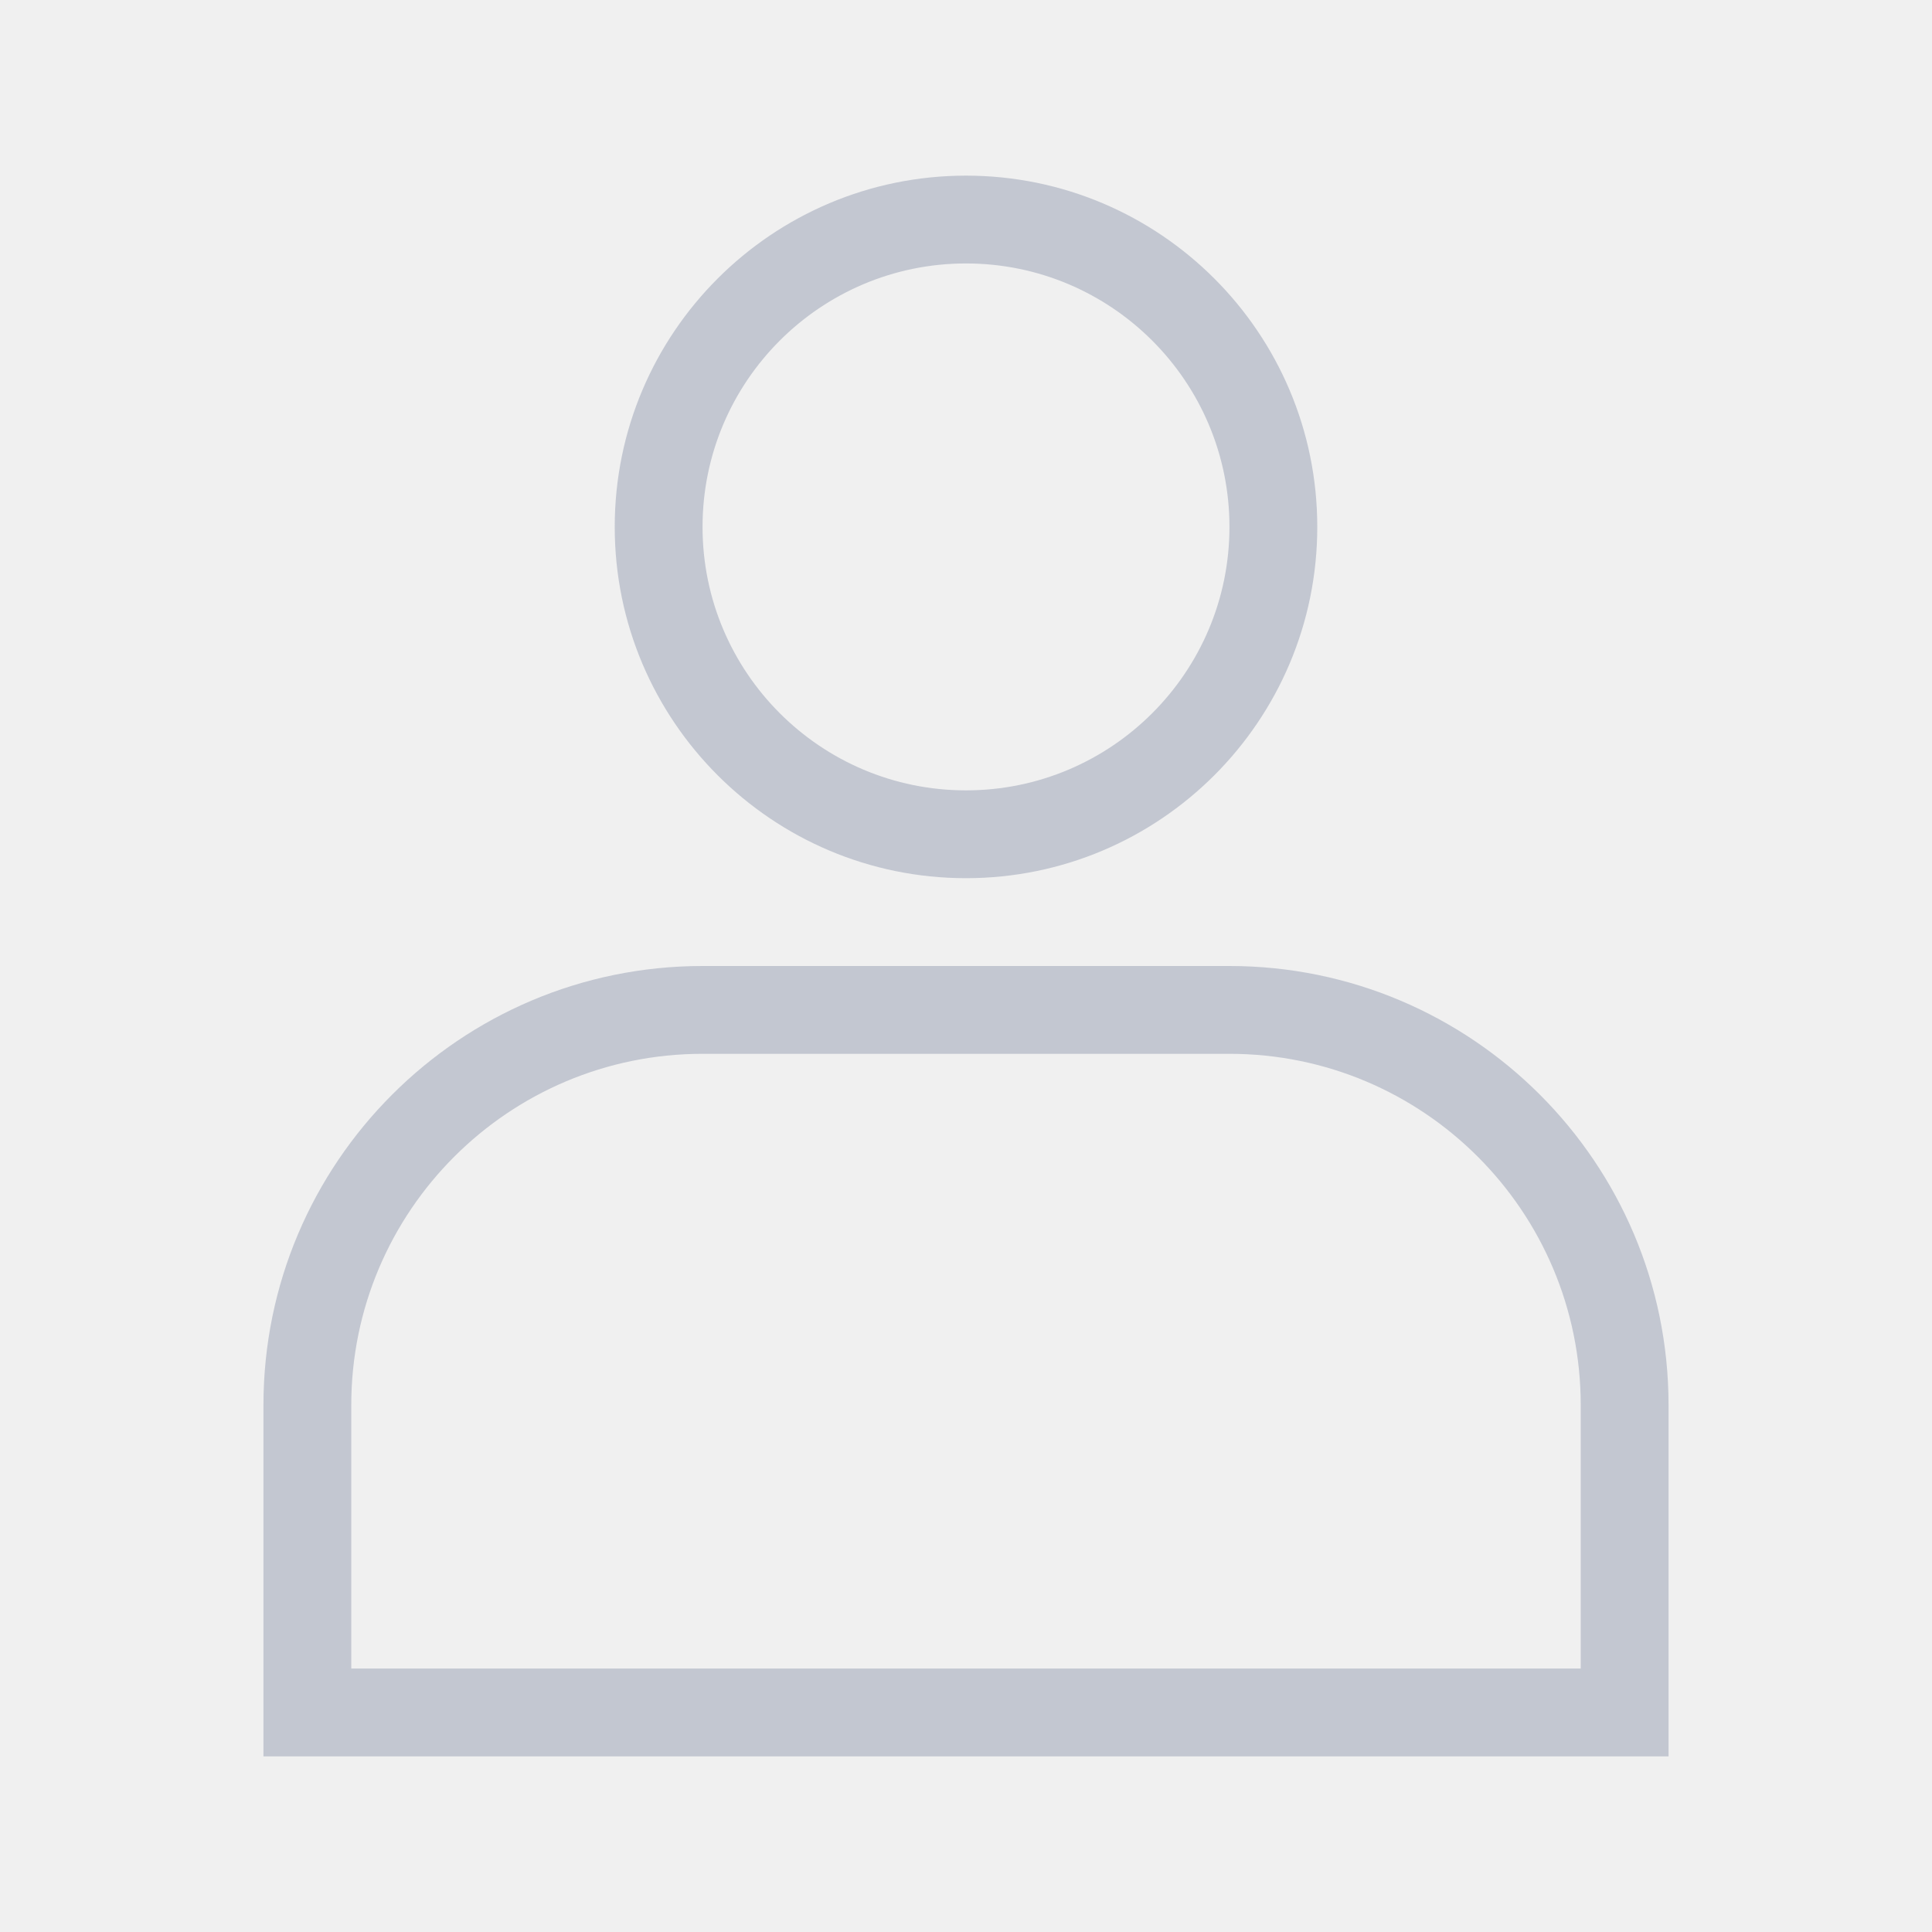
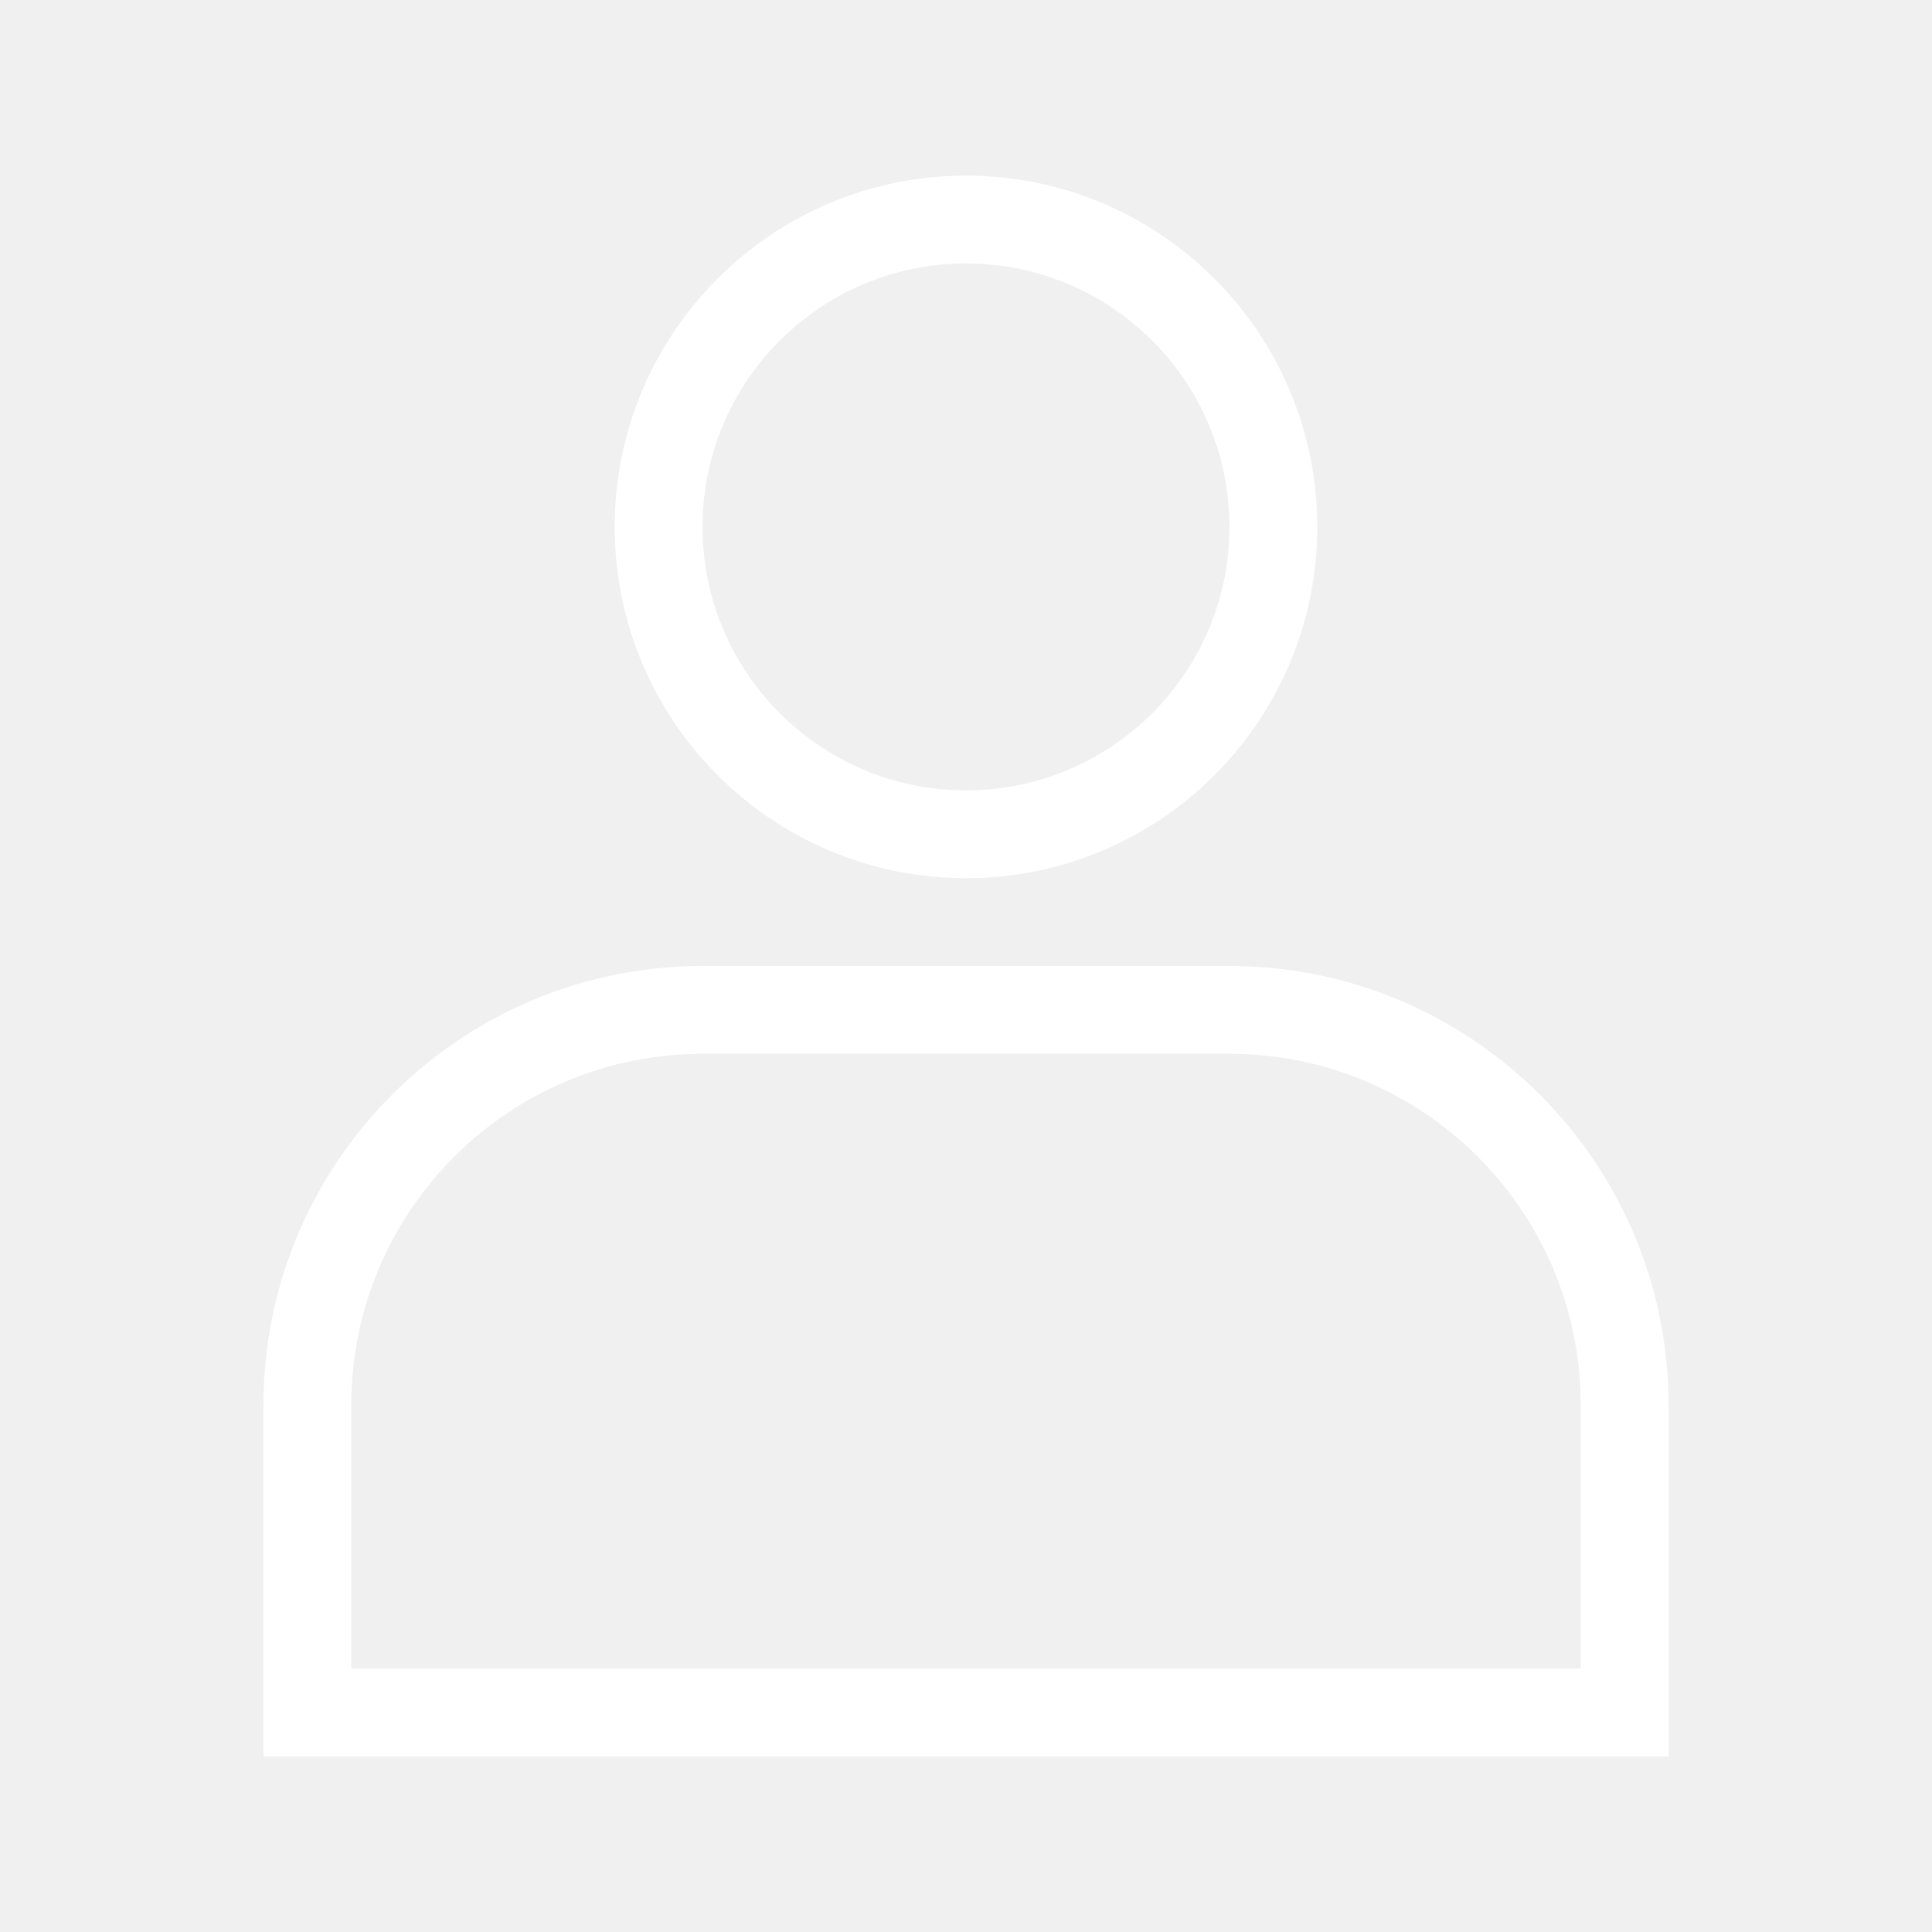
<svg xmlns="http://www.w3.org/2000/svg" id="svg4153" version="1.1" width="22" height="22" viewBox="0 0 22 22">
  <defs id="defs4157">
    <style type="text/css" id="current-color-scheme">
      .ColorScheme-Text {
-         color:#C3C7D1;
+         color:#FFFFFF;
      }
      .ColorScheme-Background {
        color:#ffffff;
      }
      .ColorScheme-Highlight {
-         color:#009bff;
+         color:#1e8ff4;
      }
      .ColorScheme-ViewText {
-         color:#C3C7D1;
+         color:#FFFFFF;
      }
      .ColorScheme-ViewBackground {
        color:#ffffff;
      }
      .ColorScheme-ViewHover {
        color:#2dacff;
      }
      .ColorScheme-ViewFocus{
-         color:#009bff;
+         color:#1e8ff4;
      }
      .ColorScheme-ButtonText {
-         color:#C3C7D1;
+         color:#FFFFFF;
      }
      .ColorScheme-ButtonBackground {
        color:#ffffff;
      }
      .ColorScheme-ButtonHover {
        color:#2dacff;
      }
      .ColorScheme-ButtonFocus{
-         color:#009bff;
+         color:#1e8ff4;
      }
      </style>
  </defs>
  <g style="clip-rule:evenodd;fill-rule:evenodd;stroke-linejoin:round;stroke-miterlimit:1.414" id="22-22-user-identity">
-     <path id="path2" style="fill:currentColor;fill-opacity:1;stroke:none" d="m 3,19 h 15 c 0,0 0,-3 0,-3 0,-2.208 -1.792,-4 -4,-4 H 8 c -2.208,0 -4,1.792 -4,4 v 3 c 0,0 -1,0 -1,0 v -3 c 0,-2.76 2.24,-5 5,-5 h 6 c 2.76,0 5,2.24 5,5 v 4 H 3 Z M 11,2 c 2.208,0 4,1.792 4,4 0,2.208 -1.792,4 -4,4 C 8.792,10 7,8.208 7,6 7,3.792 8.792,2 11,2 Z m 0,1 c 1.656,0 3,1.344 3,3 0,1.656 -1.344,3 -3,3 C 9.344,9 8,7.656 8,6 8,4.344 9.344,3 11,3 Z" class="ColorScheme-Text" />
+     <path id="path2" style="color:#ffffff;fill:currentColor;fill-opacity:1;stroke:none" d="m 3,19 h 15 c 0,0 0,-3 0,-3 0,-2.208 -1.792,-4 -4,-4 H 8 c -2.208,0 -4,1.792 -4,4 v 3 c 0,0 -1,0 -1,0 v -3 c 0,-2.76 2.24,-5 5,-5 h 6 c 2.76,0 5,2.24 5,5 v 4 H 3 Z M 11,2 c 2.208,0 4,1.792 4,4 0,2.208 -1.792,4 -4,4 C 8.792,10 7,8.208 7,6 7,3.792 8.792,2 11,2 Z m 0,1 c 1.656,0 3,1.344 3,3 0,1.656 -1.344,3 -3,3 C 9.344,9 8,7.656 8,6 8,4.344 9.344,3 11,3 Z" class="ColorScheme-Text" />
    <rect ry="0.855" y="0" x="0" height="22" width="22" id="rect819" style="fill:#008080;fill-opacity:0;stroke-width:0.817;stroke-miterlimit:1.414;stroke-dasharray:none" />
  </g>
  <g style="clip-rule:evenodd;fill-rule:evenodd;stroke-linejoin:round;stroke-miterlimit:1.414" id="22-22-user-offline" transform="translate(22)">
-     <path id="path2-4" style="fill:#ff4d62;fill-opacity:1" d="m 3,19 h 15 c 0,0 0,-3 0,-3 0,-2.208 -1.792,-4 -4,-4 H 8 c -2.208,0 -4,1.792 -4,4 v 3 c 0,0 -1,0 -1,0 v -3 c 0,-2.76 2.24,-5 5,-5 h 6 c 2.76,0 5,2.24 5,5 v 4 H 3 Z M 11,2 c 2.208,0 4,1.792 4,4 0,2.208 -1.792,4 -4,4 C 8.792,10 7,8.208 7,6 7,3.792 8.792,2 11,2 Z m 0,1 c 1.656,0 3,1.344 3,3 0,1.656 -1.344,3 -3,3 C 9.344,9 8,7.656 8,6 8,4.344 9.344,3 11,3 Z" />
+     <path id="path2-4" style="fill:#ff2851;fill-opacity:1" d="m 3,19 h 15 c 0,0 0,-3 0,-3 0,-2.208 -1.792,-4 -4,-4 H 8 c -2.208,0 -4,1.792 -4,4 v 3 c 0,0 -1,0 -1,0 v -3 c 0,-2.76 2.24,-5 5,-5 h 6 c 2.76,0 5,2.24 5,5 v 4 H 3 Z M 11,2 c 2.208,0 4,1.792 4,4 0,2.208 -1.792,4 -4,4 C 8.792,10 7,8.208 7,6 7,3.792 8.792,2 11,2 Z m 0,1 c 1.656,0 3,1.344 3,3 0,1.656 -1.344,3 -3,3 C 9.344,9 8,7.656 8,6 8,4.344 9.344,3 11,3 Z" />
    <rect ry="0.855" y="0" x="0" height="22" width="22" id="rect819-5" style="fill:#008080;fill-opacity:0;stroke-width:0.817;stroke-miterlimit:1.414;stroke-dasharray:none" />
  </g>
  <g style="clip-rule:evenodd;fill-rule:evenodd;stroke-linejoin:round;stroke-miterlimit:1.414" id="22-22-user-online" transform="translate(44)">
-     <path id="path2-4-7" style="fill:#00c694;fill-opacity:1" d="m 3,19 h 15 c 0,0 0,-3 0,-3 0,-2.208 -1.792,-4 -4,-4 H 8 c -2.208,0 -4,1.792 -4,4 v 3 c 0,0 -1,0 -1,0 v -3 c 0,-2.76 2.24,-5 5,-5 h 6 c 2.76,0 5,2.24 5,5 v 4 H 3 Z M 11,2 c 2.208,0 4,1.792 4,4 0,2.208 -1.792,4 -4,4 C 8.792,10 7,8.208 7,6 7,3.792 8.792,2 11,2 Z m 0,1 c 1.656,0 3,1.344 3,3 0,1.656 -1.344,3 -3,3 C 9.344,9 8,7.656 8,6 8,4.344 9.344,3 11,3 Z" />
+     <path id="path2-4-7" style="fill:#00e27d;fill-opacity:1" d="m 3,19 h 15 c 0,0 0,-3 0,-3 0,-2.208 -1.792,-4 -4,-4 H 8 c -2.208,0 -4,1.792 -4,4 v 3 c 0,0 -1,0 -1,0 v -3 c 0,-2.76 2.24,-5 5,-5 h 6 c 2.76,0 5,2.24 5,5 v 4 H 3 Z M 11,2 c 2.208,0 4,1.792 4,4 0,2.208 -1.792,4 -4,4 C 8.792,10 7,8.208 7,6 7,3.792 8.792,2 11,2 Z m 0,1 c 1.656,0 3,1.344 3,3 0,1.656 -1.344,3 -3,3 C 9.344,9 8,7.656 8,6 8,4.344 9.344,3 11,3 Z" />
    <rect ry="0.855" y="0" x="0" height="22" width="22" id="rect819-5-6" style="fill:#008080;fill-opacity:0;stroke-width:0.817;stroke-miterlimit:1.414;stroke-dasharray:none" />
  </g>
  <g style="clip-rule:evenodd;fill-rule:evenodd;stroke-linejoin:round;stroke-miterlimit:1.414" id="22-22-user-busy" transform="translate(66)">
-     <path id="path2-43" style="fill:#ff8b10;fill-opacity:1" d="m 3,19 h 15 c 0,0 0,-3 0,-3 0,-2.208 -1.792,-4 -4,-4 H 8 c -2.208,0 -4,1.792 -4,4 v 3 c 0,0 -1,0 -1,0 v -3 c 0,-2.76 2.24,-5 5,-5 h 6 c 2.76,0 5,2.24 5,5 v 4 H 3 Z M 11,2 c 2.208,0 4,1.792 4,4 0,2.208 -1.792,4 -4,4 C 8.792,10 7,8.208 7,6 7,3.792 8.792,2 11,2 Z m 0,1 c 1.656,0 3,1.344 3,3 0,1.656 -1.344,3 -3,3 C 9.344,9 8,7.656 8,6 8,4.344 9.344,3 11,3 Z" />
+     <path id="path2-43" style="fill:#ffd502;fill-opacity:1" d="m 3,19 h 15 c 0,0 0,-3 0,-3 0,-2.208 -1.792,-4 -4,-4 H 8 c -2.208,0 -4,1.792 -4,4 v 3 c 0,0 -1,0 -1,0 v -3 c 0,-2.76 2.24,-5 5,-5 h 6 c 2.76,0 5,2.24 5,5 v 4 H 3 Z M 11,2 c 2.208,0 4,1.792 4,4 0,2.208 -1.792,4 -4,4 C 8.792,10 7,8.208 7,6 7,3.792 8.792,2 11,2 Z m 0,1 c 1.656,0 3,1.344 3,3 0,1.656 -1.344,3 -3,3 C 9.344,9 8,7.656 8,6 8,4.344 9.344,3 11,3 Z" />
    <rect ry="0.855" y="0" x="0" height="22" width="22" id="rect819-8" style="fill:#008080;fill-opacity:0;stroke-width:0.817;stroke-miterlimit:1.414;stroke-dasharray:none" />
  </g>
  <g style="clip-rule:evenodd;fill-rule:evenodd;stroke-linejoin:round;stroke-miterlimit:1.414" id="22-22-user-away" transform="translate(88)">
-     <path id="path2-43-9" style="fill:#ffcc00;fill-opacity:1" d="m 3,19 h 15 c 0,0 0,-3 0,-3 0,-2.208 -1.792,-4 -4,-4 H 8 c -2.208,0 -4,1.792 -4,4 v 3 c 0,0 -1,0 -1,0 v -3 c 0,-2.76 2.24,-5 5,-5 h 6 c 2.76,0 5,2.24 5,5 v 4 H 3 Z M 11,2 c 2.208,0 4,1.792 4,4 0,2.208 -1.792,4 -4,4 C 8.792,10 7,8.208 7,6 7,3.792 8.792,2 11,2 Z m 0,1 c 1.656,0 3,1.344 3,3 0,1.656 -1.344,3 -3,3 C 9.344,9 8,7.656 8,6 8,4.344 9.344,3 11,3 Z" />
+     <path id="path2-43-9" style="fill:#808b99;fill-opacity:1" d="m 3,19 h 15 c 0,0 0,-3 0,-3 0,-2.208 -1.792,-4 -4,-4 H 8 c -2.208,0 -4,1.792 -4,4 v 3 c 0,0 -1,0 -1,0 v -3 c 0,-2.76 2.24,-5 5,-5 h 6 c 2.76,0 5,2.24 5,5 v 4 H 3 Z M 11,2 c 2.208,0 4,1.792 4,4 0,2.208 -1.792,4 -4,4 C 8.792,10 7,8.208 7,6 7,3.792 8.792,2 11,2 Z m 0,1 c 1.656,0 3,1.344 3,3 0,1.656 -1.344,3 -3,3 C 9.344,9 8,7.656 8,6 8,4.344 9.344,3 11,3 Z" />
    <rect ry="0.855" y="0" x="0" height="22" width="22" id="rect819-8-2" style="fill:#008080;fill-opacity:0;stroke-width:0.817;stroke-miterlimit:1.414;stroke-dasharray:none" />
  </g>
  <g style="clip-rule:evenodd;fill-rule:evenodd;stroke-linejoin:round;stroke-miterlimit:1.414" id="22-22-user-away-extended" transform="translate(110)">
-     <path id="path2-1" style="fill:#995dc6;fill-opacity:1" d="m 3,19 h 15 c 0,0 0,-3 0,-3 0,-2.208 -1.792,-4 -4,-4 H 8 c -2.208,0 -4,1.792 -4,4 v 3 c 0,0 -1,0 -1,0 v -3 c 0,-2.76 2.24,-5 5,-5 h 6 c 2.76,0 5,2.24 5,5 v 4 H 3 Z M 11,2 c 2.208,0 4,1.792 4,4 0,2.208 -1.792,4 -4,4 C 8.792,10 7,8.208 7,6 7,3.792 8.792,2 11,2 Z m 0,1 c 1.656,0 3,1.344 3,3 0,1.656 -1.344,3 -3,3 C 9.344,9 8,7.656 8,6 8,4.344 9.344,3 11,3 Z" />
+     <path id="path2-1" style="fill:#ba6bd9;fill-opacity:1" d="m 3,19 h 15 c 0,0 0,-3 0,-3 0,-2.208 -1.792,-4 -4,-4 H 8 c -2.208,0 -4,1.792 -4,4 v 3 c 0,0 -1,0 -1,0 v -3 c 0,-2.76 2.24,-5 5,-5 h 6 c 2.76,0 5,2.24 5,5 v 4 H 3 Z M 11,2 c 2.208,0 4,1.792 4,4 0,2.208 -1.792,4 -4,4 C 8.792,10 7,8.208 7,6 7,3.792 8.792,2 11,2 Z m 0,1 c 1.656,0 3,1.344 3,3 0,1.656 -1.344,3 -3,3 C 9.344,9 8,7.656 8,6 8,4.344 9.344,3 11,3 Z" />
    <rect ry="0.855" y="0" x="0" height="22" width="22" id="rect819-1" style="fill:#008080;fill-opacity:0;stroke-width:0.817;stroke-miterlimit:1.414;stroke-dasharray:none" />
  </g>
  <g style="clip-rule:evenodd;fill-rule:evenodd;stroke-linejoin:round;stroke-miterlimit:1.414" id="22-22-user-invisible" transform="translate(132)">
-     <path id="path2-0" style="opacity:0.6;fill:#C3C7D1" d="m 3,19 h 15 c 0,0 0,-3 0,-3 0,-2.208 -1.792,-4 -4,-4 H 8 c -2.208,0 -4,1.792 -4,4 v 3 c 0,0 -1,0 -1,0 v -3 c 0,-2.76 2.24,-5 5,-5 h 6 c 2.76,0 5,2.24 5,5 v 4 H 3 Z M 11,2 c 2.208,0 4,1.792 4,4 0,2.208 -1.792,4 -4,4 C 8.792,10 7,8.208 7,6 7,3.792 8.792,2 11,2 Z m 0,1 c 1.656,0 3,1.344 3,3 0,1.656 -1.344,3 -3,3 C 9.344,9 8,7.656 8,6 8,4.344 9.344,3 11,3 Z" />
+     <path id="path2-0" style="opacity:0.6;fill:#ffffff" d="m 3,19 h 15 c 0,0 0,-3 0,-3 0,-2.208 -1.792,-4 -4,-4 H 8 c -2.208,0 -4,1.792 -4,4 v 3 c 0,0 -1,0 -1,0 v -3 c 0,-2.76 2.24,-5 5,-5 h 6 c 2.76,0 5,2.24 5,5 v 4 H 3 Z M 11,2 c 2.208,0 4,1.792 4,4 0,2.208 -1.792,4 -4,4 C 8.792,10 7,8.208 7,6 7,3.792 8.792,2 11,2 Z m 0,1 c 1.656,0 3,1.344 3,3 0,1.656 -1.344,3 -3,3 C 9.344,9 8,7.656 8,6 8,4.344 9.344,3 11,3 Z" />
    <rect ry="0.855" y="0" x="0" height="22" width="22" id="rect819-2" style="fill:#008080;fill-opacity:0;stroke-width:0.817;stroke-miterlimit:1.414;stroke-dasharray:none" />
  </g>
  <g id="user-offline" transform="translate(32,22)">
    <g style="fill:#ffffff;fill-opacity:1" transform="translate(0,1)" id="g875-6">
-       <path style="opacity:1;fill:#ff4d62;fill-opacity:1;stroke-width:1.054" d="m 16,3 a 5,5 0 0 0 -5,5 5,5 0 0 0 5,5 5,5 0 0 0 5,-5 5,5 0 0 0 -5,-5 z m 0,1 a 4,4 0 0 1 4,4 4,4 0 0 1 -4,4 4,4 0 0 1 -4,-4 4,4 0 0 1 4,-4 z" id="path847-7" />
-       <path style="opacity:1;fill:#ff4d62;fill-opacity:1;stroke-width:0.961" d="m 16,26 v 1 h 9 1 v -1 -4 c 0,-3.878 -3.122,-7 -7,-7 h -3 v 1 h 3 c 3.324,0 6,2.676 6,6 v 4 z" id="path870-5" />
-       <path style="opacity:1;fill:#ff4d62;fill-opacity:1;stroke-width:0.961" d="m 16,15 h -3 c -3.878,0 -7,3.122 -7,7 v 4 1 h 1 9 V 26 H 7 v -4 c 0,-3.324 2.676,-6 6,-6 h 3 z" id="path866-3" />
+       <path style="opacity:1;fill:#ff2851;fill-opacity:1;stroke-width:1.054" d="m 16,3 a 5,5 0 0 0 -5,5 5,5 0 0 0 5,5 5,5 0 0 0 5,-5 5,5 0 0 0 -5,-5 z m 0,1 a 4,4 0 0 1 4,4 4,4 0 0 1 -4,4 4,4 0 0 1 -4,-4 4,4 0 0 1 4,-4 z" id="path847-7" />
+       <path style="opacity:1;fill:#ff2851;fill-opacity:1;stroke-width:0.961" d="m 16,26 v 1 h 9 1 v -1 -4 c 0,-3.878 -3.122,-7 -7,-7 h -3 v 1 h 3 c 3.324,0 6,2.676 6,6 v 4 z" id="path870-5" />
+       <path style="opacity:1;fill:#ff2851;fill-opacity:1;stroke-width:0.961" d="m 16,15 h -3 c -3.878,0 -7,3.122 -7,7 v 4 1 h 1 9 V 26 H 7 v -4 c 0,-3.324 2.676,-6 6,-6 h 3 z" id="path866-3" />
    </g>
    <rect y="0" x="0" height="32" width="32" id="rect877-5" style="opacity:0.8;fill:#ff00ff;fill-opacity:0" />
  </g>
  <g id="user-online" transform="translate(64,22)">
    <g style="fill:#ffffff;fill-opacity:1" transform="translate(0,1)" id="g875-6-2">
-       <path style="opacity:1;fill:#00c694;fill-opacity:1;stroke-width:1.054" d="m 16,3 a 5,5 0 0 0 -5,5 5,5 0 0 0 5,5 5,5 0 0 0 5,-5 5,5 0 0 0 -5,-5 z m 0,1 a 4,4 0 0 1 4,4 4,4 0 0 1 -4,4 4,4 0 0 1 -4,-4 4,4 0 0 1 4,-4 z" id="path847-7-9" />
-       <path style="opacity:1;fill:#00c694;fill-opacity:1;stroke-width:0.961" d="m 16,26 v 1 h 9 1 v -1 -4 c 0,-3.878 -3.122,-7 -7,-7 h -3 v 1 h 3 c 3.324,0 6,2.676 6,6 v 4 z" id="path870-5-1" />
-       <path style="opacity:1;fill:#00c694;fill-opacity:1;stroke-width:0.961" d="m 16,15 h -3 c -3.878,0 -7,3.122 -7,7 v 4 1 h 1 9 V 26 H 7 v -4 c 0,-3.324 2.676,-6 6,-6 h 3 z" id="path866-3-2" />
+       <path style="opacity:1;fill:#00e27d;fill-opacity:1;stroke-width:1.054" d="m 16,3 a 5,5 0 0 0 -5,5 5,5 0 0 0 5,5 5,5 0 0 0 5,-5 5,5 0 0 0 -5,-5 z m 0,1 a 4,4 0 0 1 4,4 4,4 0 0 1 -4,4 4,4 0 0 1 -4,-4 4,4 0 0 1 4,-4 z" id="path847-7-9" />
+       <path style="opacity:1;fill:#00e27d;fill-opacity:1;stroke-width:0.961" d="m 16,26 v 1 h 9 1 v -1 -4 c 0,-3.878 -3.122,-7 -7,-7 h -3 v 1 h 3 c 3.324,0 6,2.676 6,6 v 4 z" id="path870-5-1" />
+       <path style="opacity:1;fill:#00e27d;fill-opacity:1;stroke-width:0.961" d="m 16,15 h -3 c -3.878,0 -7,3.122 -7,7 v 4 1 h 1 9 V 26 H 7 v -4 c 0,-3.324 2.676,-6 6,-6 h 3 z" id="path866-3-2" />
    </g>
    <rect y="0" x="0" height="32" width="32" id="rect877-5-7" style="opacity:0.8;fill:#ff00ff;fill-opacity:0" />
  </g>
  <g id="user-busy" transform="translate(96,22)">
    <g style="fill:#ffffff;fill-opacity:1" transform="translate(0,1)" id="g875-6-2-9">
-       <path style="opacity:1;fill:#ff8b10;fill-opacity:1;stroke-width:1.054" d="m 16,3 a 5,5 0 0 0 -5,5 5,5 0 0 0 5,5 5,5 0 0 0 5,-5 5,5 0 0 0 -5,-5 z m 0,1 a 4,4 0 0 1 4,4 4,4 0 0 1 -4,4 4,4 0 0 1 -4,-4 4,4 0 0 1 4,-4 z" id="path847-7-9-3" />
-       <path style="opacity:1;fill:#ff8b10;fill-opacity:1;stroke-width:0.961" d="m 16,26 v 1 h 9 1 v -1 -4 c 0,-3.878 -3.122,-7 -7,-7 h -3 v 1 h 3 c 3.324,0 6,2.676 6,6 v 4 z" id="path870-5-1-6" />
-       <path style="opacity:1;fill:#ff8b10;fill-opacity:1;stroke-width:0.961" d="m 16,15 h -3 c -3.878,0 -7,3.122 -7,7 v 4 1 h 1 9 V 26 H 7 v -4 c 0,-3.324 2.676,-6 6,-6 h 3 z" id="path866-3-2-0" />
+       <path style="opacity:1;fill:#ffd502;fill-opacity:1;stroke-width:1.054" d="m 16,3 a 5,5 0 0 0 -5,5 5,5 0 0 0 5,5 5,5 0 0 0 5,-5 5,5 0 0 0 -5,-5 z m 0,1 a 4,4 0 0 1 4,4 4,4 0 0 1 -4,4 4,4 0 0 1 -4,-4 4,4 0 0 1 4,-4 z" id="path847-7-9-3" />
+       <path style="opacity:1;fill:#ffd502;fill-opacity:1;stroke-width:0.961" d="m 16,26 v 1 h 9 1 v -1 -4 c 0,-3.878 -3.122,-7 -7,-7 h -3 v 1 h 3 c 3.324,0 6,2.676 6,6 v 4 z" id="path870-5-1-6" />
+       <path style="opacity:1;fill:#ffd502;fill-opacity:1;stroke-width:0.961" d="m 16,15 h -3 c -3.878,0 -7,3.122 -7,7 v 4 1 h 1 9 V 26 H 7 v -4 c 0,-3.324 2.676,-6 6,-6 h 3 z" id="path866-3-2-0" />
    </g>
    <rect y="0" x="0" height="32" width="32" id="rect877-5-7-6" style="opacity:0.8;fill:#ff00ff;fill-opacity:0" />
  </g>
  <g id="user-away" transform="translate(128,22)">
    <g style="fill:#ffffff;fill-opacity:1" transform="translate(0,1)" id="g875-6-2-9-6">
-       <path style="opacity:1;fill:#ffcc00;fill-opacity:1;stroke-width:1.054" d="m 16,3 a 5,5 0 0 0 -5,5 5,5 0 0 0 5,5 5,5 0 0 0 5,-5 5,5 0 0 0 -5,-5 z m 0,1 a 4,4 0 0 1 4,4 4,4 0 0 1 -4,4 4,4 0 0 1 -4,-4 4,4 0 0 1 4,-4 z" id="path847-7-9-3-1" />
-       <path style="opacity:1;fill:#ffcc00;fill-opacity:1;stroke-width:0.961" d="m 16,26 v 1 h 9 1 v -1 -4 c 0,-3.878 -3.122,-7 -7,-7 h -3 v 1 h 3 c 3.324,0 6,2.676 6,6 v 4 z" id="path870-5-1-6-8" />
-       <path style="opacity:1;fill:#ffcc00;fill-opacity:1;stroke-width:0.961" d="m 16,15 h -3 c -3.878,0 -7,3.122 -7,7 v 4 1 h 1 9 V 26 H 7 v -4 c 0,-3.324 2.676,-6 6,-6 h 3 z" id="path866-3-2-0-7" />
+       <path style="opacity:1;fill:#808b99;fill-opacity:1;stroke-width:1.054" d="m 16,3 a 5,5 0 0 0 -5,5 5,5 0 0 0 5,5 5,5 0 0 0 5,-5 5,5 0 0 0 -5,-5 z m 0,1 a 4,4 0 0 1 4,4 4,4 0 0 1 -4,4 4,4 0 0 1 -4,-4 4,4 0 0 1 4,-4 z" id="path847-7-9-3-1" />
+       <path style="opacity:1;fill:#808b99;fill-opacity:1;stroke-width:0.961" d="m 16,26 v 1 h 9 1 v -1 -4 c 0,-3.878 -3.122,-7 -7,-7 h -3 v 1 h 3 c 3.324,0 6,2.676 6,6 v 4 z" id="path870-5-1-6-8" />
+       <path style="opacity:1;fill:#808b99;fill-opacity:1;stroke-width:0.961" d="m 16,15 h -3 c -3.878,0 -7,3.122 -7,7 v 4 1 h 1 9 V 26 H 7 v -4 c 0,-3.324 2.676,-6 6,-6 h 3 z" id="path866-3-2-0-7" />
    </g>
    <rect y="0" x="0" height="32" width="32" id="rect877-5-7-6-9" style="opacity:0.8;fill:#ff00ff;fill-opacity:0" />
  </g>
  <g id="user-invisible" transform="translate(192,22)">
    <g style="fill:#ffffff;fill-opacity:1" transform="translate(0,1)" id="g875-6-2-9-6-0">
-       <path style="opacity:0.6;fill:#C3C7D1;fill-opacity:1;stroke-width:1.054" d="m 16,3 a 5,5 0 0 0 -5,5 5,5 0 0 0 5,5 5,5 0 0 0 5,-5 5,5 0 0 0 -5,-5 z m 0,1 a 4,4 0 0 1 4,4 4,4 0 0 1 -4,4 4,4 0 0 1 -4,-4 4,4 0 0 1 4,-4 z" id="path847-7-9-3-1-2" />
-       <path style="opacity:0.6;fill:#C3C7D1;fill-opacity:1;stroke-width:0.961" d="m 16,26 v 1 h 9 1 v -1 -4 c 0,-3.878 -3.122,-7 -7,-7 h -3 v 1 h 3 c 3.324,0 6,2.676 6,6 v 4 z" id="path870-5-1-6-8-3" />
-       <path style="opacity:0.6;fill:#C3C7D1;fill-opacity:1;stroke-width:0.961" d="m 16,15 h -3 c -3.878,0 -7,3.122 -7,7 v 4 1 h 1 9 V 26 H 7 v -4 c 0,-3.324 2.676,-6 6,-6 h 3 z" id="path866-3-2-0-7-7" />
+       <path style="opacity:0.6;fill:#ffffff;fill-opacity:1;stroke-width:1.054" d="m 16,3 a 5,5 0 0 0 -5,5 5,5 0 0 0 5,5 5,5 0 0 0 5,-5 5,5 0 0 0 -5,-5 z m 0,1 a 4,4 0 0 1 4,4 4,4 0 0 1 -4,4 4,4 0 0 1 -4,-4 4,4 0 0 1 4,-4 z" id="path847-7-9-3-1-2" />
+       <path style="opacity:0.6;fill:#ffffff;fill-opacity:1;stroke-width:0.961" d="m 16,26 v 1 h 9 1 v -1 -4 c 0,-3.878 -3.122,-7 -7,-7 h -3 v 1 h 3 c 3.324,0 6,2.676 6,6 v 4 z" id="path870-5-1-6-8-3" />
+       <path style="opacity:0.6;fill:#ffffff;fill-opacity:1;stroke-width:0.961" d="m 16,15 h -3 c -3.878,0 -7,3.122 -7,7 v 4 1 h 1 9 V 26 H 7 v -4 c 0,-3.324 2.676,-6 6,-6 h 3 z" id="path866-3-2-0-7-7" />
    </g>
    <rect y="0" x="0" height="32" width="32" id="rect877-5-7-6-9-5" style="opacity:0.8;fill:#ff00ff;fill-opacity:0" />
  </g>
  <g id="user-away-extended" transform="translate(160,22)">
    <g style="fill:#ffffff;fill-opacity:1" transform="translate(0,1)" id="g875-6-2-9-6-2">
-       <path style="opacity:1;fill:#995dc6;fill-opacity:1;stroke-width:1.054" d="m 16,3 a 5,5 0 0 0 -5,5 5,5 0 0 0 5,5 5,5 0 0 0 5,-5 5,5 0 0 0 -5,-5 z m 0,1 a 4,4 0 0 1 4,4 4,4 0 0 1 -4,4 4,4 0 0 1 -4,-4 4,4 0 0 1 4,-4 z" id="path847-7-9-3-1-28" />
-       <path style="opacity:1;fill:#995dc6;fill-opacity:1;stroke-width:0.961" d="m 16,26 v 1 h 9 1 v -1 -4 c 0,-3.878 -3.122,-7 -7,-7 h -3 v 1 h 3 c 3.324,0 6,2.676 6,6 v 4 z" id="path870-5-1-6-8-9" />
-       <path style="opacity:1;fill:#995dc6;fill-opacity:1;stroke-width:0.961" d="m 16,15 h -3 c -3.878,0 -7,3.122 -7,7 v 4 1 h 1 9 V 26 H 7 v -4 c 0,-3.324 2.676,-6 6,-6 h 3 z" id="path866-3-2-0-7-73" />
+       <path style="opacity:1;fill:#ba6bd9;fill-opacity:1;stroke-width:1.054" d="m 16,3 a 5,5 0 0 0 -5,5 5,5 0 0 0 5,5 5,5 0 0 0 5,-5 5,5 0 0 0 -5,-5 z m 0,1 a 4,4 0 0 1 4,4 4,4 0 0 1 -4,4 4,4 0 0 1 -4,-4 4,4 0 0 1 4,-4 z" id="path847-7-9-3-1-28" />
+       <path style="opacity:1;fill:#ba6bd9;fill-opacity:1;stroke-width:0.961" d="m 16,26 v 1 h 9 1 v -1 -4 c 0,-3.878 -3.122,-7 -7,-7 h -3 v 1 h 3 c 3.324,0 6,2.676 6,6 v 4 z" id="path870-5-1-6-8-9" />
+       <path style="opacity:1;fill:#ba6bd9;fill-opacity:1;stroke-width:0.961" d="m 16,15 h -3 c -3.878,0 -7,3.122 -7,7 v 4 1 h 1 9 V 26 H 7 v -4 c 0,-3.324 2.676,-6 6,-6 h 3 z" id="path866-3-2-0-7-73" />
    </g>
    <rect y="0" x="0" height="32" width="32" id="rect877-5-7-6-9-6" style="opacity:0.8;fill:#ff00ff;fill-opacity:0" />
  </g>
  <g id="user-identity">
-     <path id="cuerpo32" d="m 16,26 a 5,5 0 0 0 -5,5 5,5 0 0 0 5,5 5,5 0 0 0 5,-5 5,5 0 0 0 -5,-5 z m 0,1 a 4,4 0 0 1 4,4 4,4 0 0 1 -4,4 4,4 0 0 1 -4,-4 4,4 0 0 1 4,-4 z m -3,11 c -3.878,0 -7,3.122 -7,7 v 4 1 h 1 9 9 1 v -1 -4 c 0,-3.878 -3.122,-7 -7,-7 h -3 z m 0,1 h 3 3 c 3.324,0 6,2.676 6,6 v 4 H 16 7 v -4 c 0,-3.324 2.676,-6 6,-6 z" style="fill:currentColor;fill-opacity:1;stroke:none" class="ColorScheme-Text" />
+     <path id="cuerpo32" d="m 16,26 a 5,5 0 0 0 -5,5 5,5 0 0 0 5,5 5,5 0 0 0 5,-5 5,5 0 0 0 -5,-5 z m 0,1 a 4,4 0 0 1 4,4 4,4 0 0 1 -4,4 4,4 0 0 1 -4,-4 4,4 0 0 1 4,-4 z m -3,11 c -3.878,0 -7,3.122 -7,7 v 4 1 h 1 9 9 1 v -1 -4 c 0,-3.878 -3.122,-7 -7,-7 h -3 z m 0,1 h 3 3 c 3.324,0 6,2.676 6,6 v 4 H 16 7 v -4 c 0,-3.324 2.676,-6 6,-6 z" style="color:#ffffff;fill:currentColor;fill-opacity:1;stroke:none" class="ColorScheme-Text" />
    <rect y="22" x="0" height="32" width="32" id="rect877" style="opacity:0.8;fill:#ff00ff;fill-opacity:0" />
  </g>
+   <g id="16-16-user-identity" transform="translate(0,-16)">
+     <g id="g1040" style="fill:currentColor;fill-opacity:1;stroke:none">
+       <path style="fill:#ffffff;fill-opacity:1;stroke:none" d="M 8,1 A 3,3 0 0 0 5,4 3,3 0 0 0 8,7 3,3 0 0 0 11,4 3,3 0 0 0 8,1 Z M 8,2 A 2,2 0 0 1 10,4 2,2 0 0 1 8,6 2,2 0 0 1 6,4 2,2 0 0 1 8,2 Z M 6,8 C 3.784,8 2,9.784 2,12 v 2 1 H 14 V 14 12 C 14,9.784 12.216,8 10,8 Z m 0,1 h 4 c 1.662,0 3,1.338 3,3 v 2 H 3 V 12 C 3,10.338 4.338,9 6,9 Z" id="path875" />
+     </g>
+     <rect y="0" x="0" height="16" width="16" id="rect904" style="opacity:1;fill:#00ff00;fill-opacity:0;stroke-linecap:square" />
+   </g>
+   <g id="16-16-user-offline" transform="translate(16,-16)">
+     <path id="path875-3" d="M 8,1 A 3,3 0 0 0 5,4 3,3 0 0 0 8,7 3,3 0 0 0 11,4 3,3 0 0 0 8,1 Z M 8,2 A 2,2 0 0 1 10,4 2,2 0 0 1 8,6 2,2 0 0 1 6,4 2,2 0 0 1 8,2 Z M 6,8 C 3.784,8 2,9.784 2,12 v 2 1 H 14 V 14 12 C 14,9.784 12.216,8 10,8 Z m 0,1 h 4 c 1.662,0 3,1.338 3,3 v 2 H 3 V 12 C 3,10.338 4.338,9 6,9 Z" style="opacity:1;fill:#ff2851;fill-opacity:1;stroke-linecap:square" />
+     <rect y="0" x="0" height="16" width="16" id="rect904-2" style="opacity:1;fill:#00ff00;fill-opacity:0;stroke-linecap:square" />
+   </g>
+   <g id="16-16-user-online" transform="translate(32,-16)">
+     <path id="path875-3-2" d="M 8,1 A 3,3 0 0 0 5,4 3,3 0 0 0 8,7 3,3 0 0 0 11,4 3,3 0 0 0 8,1 Z M 8,2 A 2,2 0 0 1 10,4 2,2 0 0 1 8,6 2,2 0 0 1 6,4 2,2 0 0 1 8,2 Z M 6,8 C 3.784,8 2,9.784 2,12 v 2 1 H 14 V 14 12 C 14,9.784 12.216,8 10,8 Z m 0,1 h 4 c 1.662,0 3,1.338 3,3 v 2 H 3 V 12 C 3,10.338 4.338,9 6,9 Z" style="opacity:1;fill:#00e27d;fill-opacity:1;stroke-linecap:square" />
+     <rect y="0" x="0" height="16" width="16" id="rect904-2-5" style="opacity:1;fill:#00ff00;fill-opacity:0;stroke-linecap:square" />
+   </g>
+   <g id="16-16-user-busy" transform="translate(48,-16)">
+     <path id="path875-3-2-0" d="M 8,1 A 3,3 0 0 0 5,4 3,3 0 0 0 8,7 3,3 0 0 0 11,4 3,3 0 0 0 8,1 Z M 8,2 A 2,2 0 0 1 10,4 2,2 0 0 1 8,6 2,2 0 0 1 6,4 2,2 0 0 1 8,2 Z M 6,8 C 3.784,8 2,9.784 2,12 v 2 1 H 14 V 14 12 C 14,9.784 12.216,8 10,8 Z m 0,1 h 4 c 1.662,0 3,1.338 3,3 v 2 H 3 V 12 C 3,10.338 4.338,9 6,9 Z" style="opacity:1;fill:#ffd502;fill-opacity:1;stroke-linecap:square" />
+     <rect y="0" x="0" height="16" width="16" id="rect904-2-5-0" style="opacity:1;fill:#00ff00;fill-opacity:0;stroke-linecap:square" />
+   </g>
+   <g id="16-16-user-away" transform="translate(64,-16)">
+     <path id="path875-3-2-0-6" d="M 8,1 A 3,3 0 0 0 5,4 3,3 0 0 0 8,7 3,3 0 0 0 11,4 3,3 0 0 0 8,1 Z M 8,2 A 2,2 0 0 1 10,4 2,2 0 0 1 8,6 2,2 0 0 1 6,4 2,2 0 0 1 8,2 Z M 6,8 C 3.784,8 2,9.784 2,12 v 2 1 H 14 V 14 12 C 14,9.784 12.216,8 10,8 Z m 0,1 h 4 c 1.662,0 3,1.338 3,3 v 2 H 3 V 12 C 3,10.338 4.338,9 6,9 Z" style="opacity:1;fill:#808b99;fill-opacity:1;stroke-linecap:square" />
+     <rect y="0" x="0" height="16" width="16" id="rect904-2-5-0-0" style="opacity:1;fill:#00ff00;fill-opacity:0;stroke-linecap:square" />
+   </g>
+   <g id="16-16-user-away-extended" transform="translate(80,-16)">
+     <path id="path875-3-2-0-6-3" d="M 8,1 A 3,3 0 0 0 5,4 3,3 0 0 0 8,7 3,3 0 0 0 11,4 3,3 0 0 0 8,1 Z M 8,2 A 2,2 0 0 1 10,4 2,2 0 0 1 8,6 2,2 0 0 1 6,4 2,2 0 0 1 8,2 Z M 6,8 C 3.784,8 2,9.784 2,12 v 2 1 H 14 V 14 12 C 14,9.784 12.216,8 10,8 Z m 0,1 h 4 c 1.662,0 3,1.338 3,3 v 2 H 3 V 12 C 3,10.338 4.338,9 6,9 Z" style="opacity:1;fill:#ba6bd9;fill-opacity:1;stroke-linecap:square" />
+     <rect y="0" x="0" height="16" width="16" id="rect904-2-5-0-0-2" style="opacity:1;fill:#00ff00;fill-opacity:0;stroke-linecap:square" />
+   </g>
+   <g id="16-16-user-invisible" transform="translate(96,-16)">
+     <path id="path875-3-2-0-6-3-2" d="M 8,1 A 3,3 0 0 0 5,4 3,3 0 0 0 8,7 3,3 0 0 0 11,4 3,3 0 0 0 8,1 Z M 8,2 A 2,2 0 0 1 10,4 2,2 0 0 1 8,6 2,2 0 0 1 6,4 2,2 0 0 1 8,2 Z M 6,8 C 3.784,8 2,9.784 2,12 v 2 1 H 14 V 14 12 C 14,9.784 12.216,8 10,8 Z m 0,1 h 4 c 1.662,0 3,1.338 3,3 v 2 H 3 V 12 C 3,10.338 4.338,9 6,9 Z" style="opacity:0.6;fill:#ffffff;fill-opacity:1;stroke-linecap:square" />
+     <rect y="0" x="0" height="16" width="16" id="rect904-2-5-0-0-2-4" style="opacity:1;fill:#00ff00;fill-opacity:0;stroke-linecap:square" />
+   </g>
</svg>
